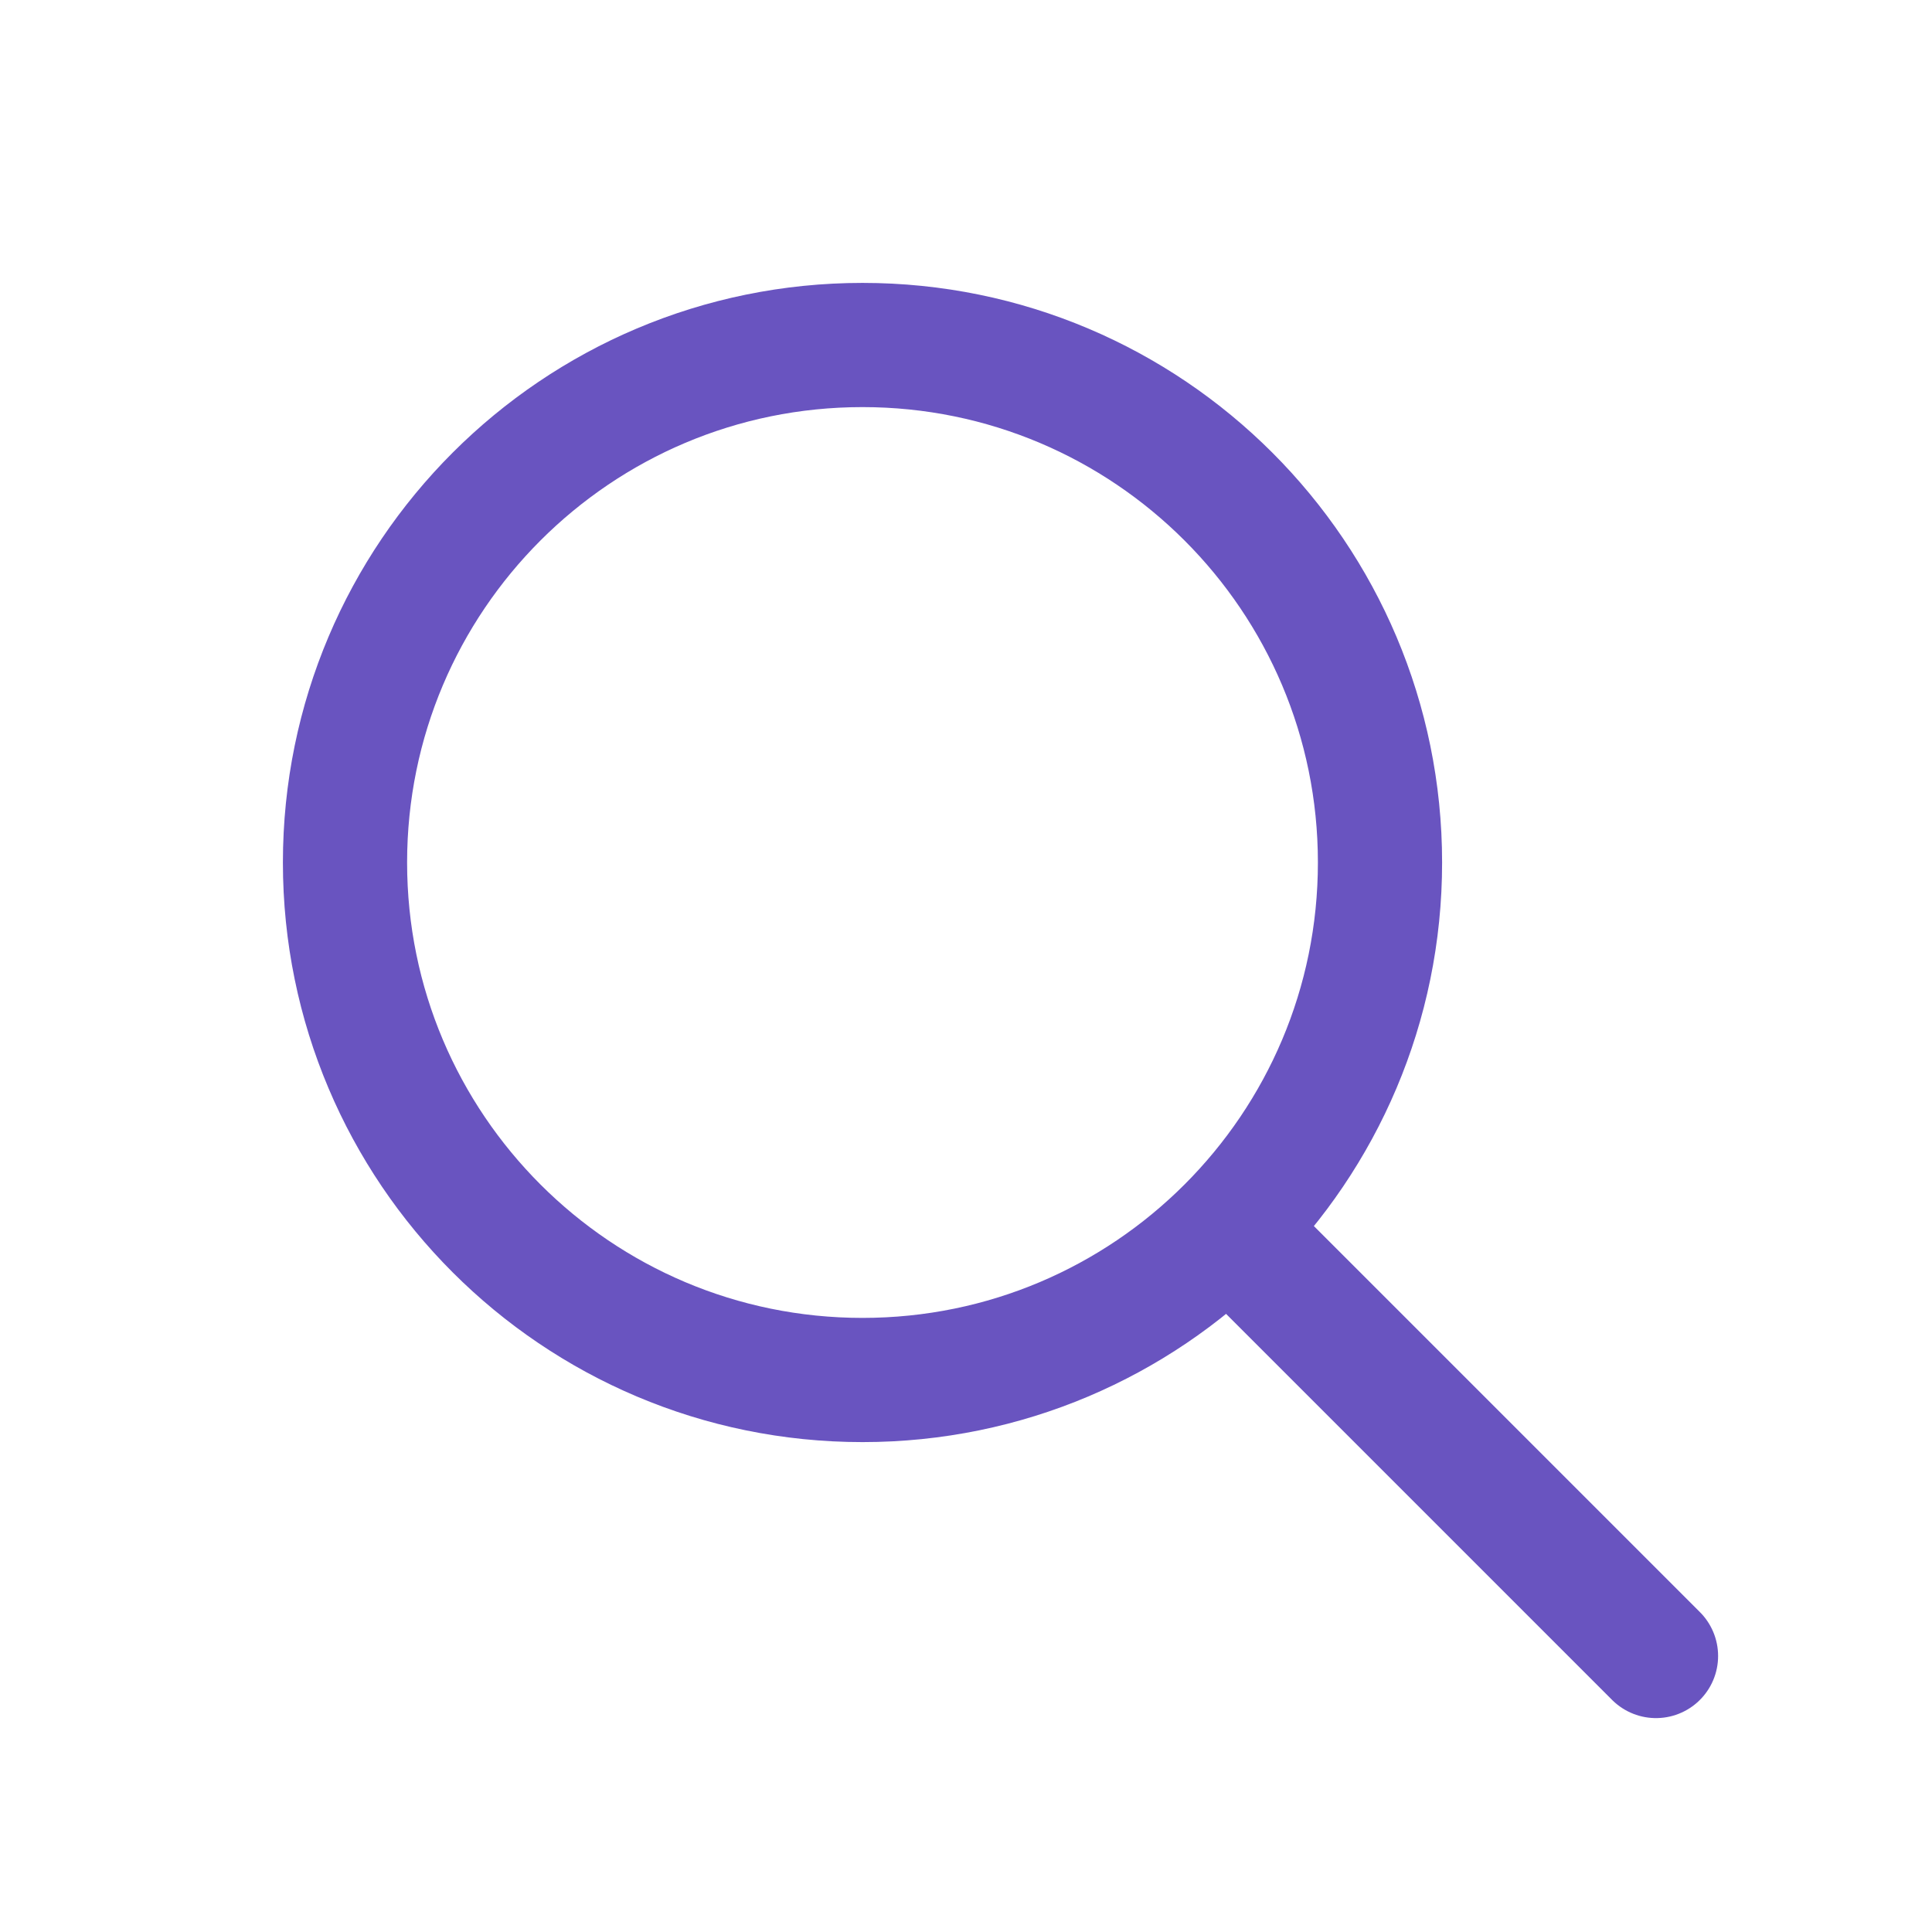
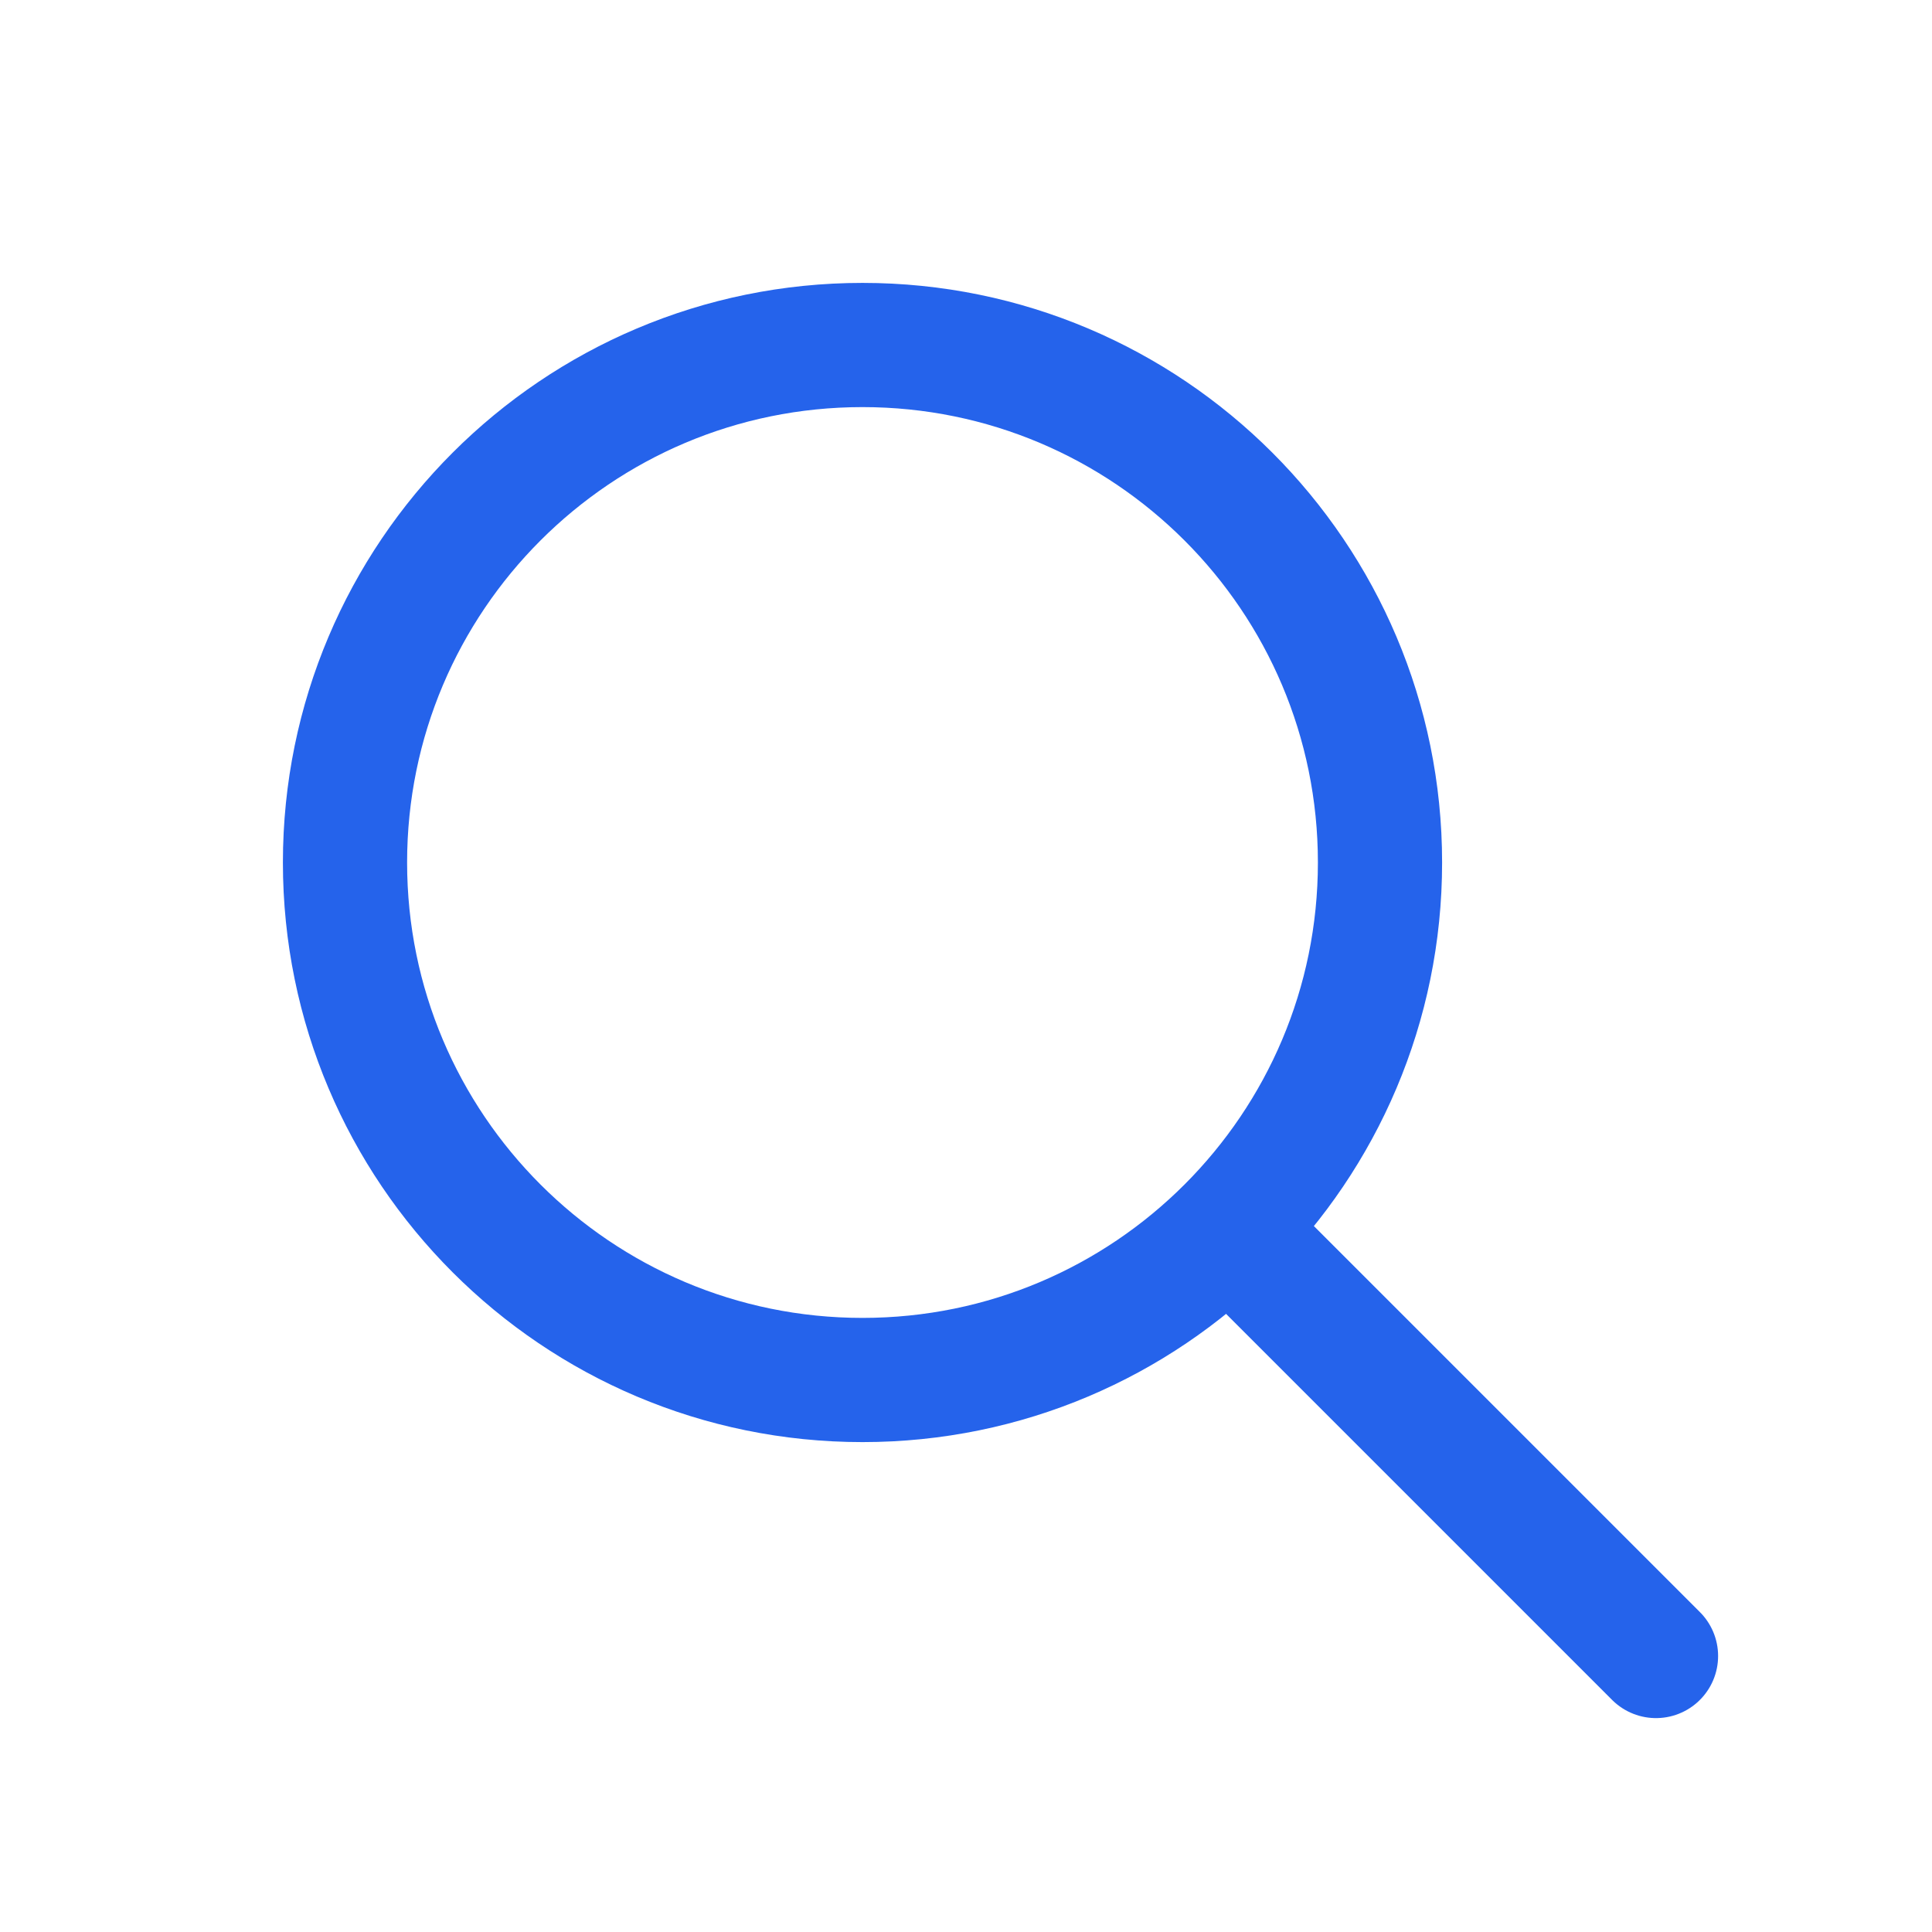
- <svg xmlns="http://www.w3.org/2000/svg" viewBox="0 0 28 28" fill="none" stroke="#6954C0" stroke-width="1.8" stroke-linecap="round" stroke-linejoin="round" aria-hidden="true">
+ <svg xmlns="http://www.w3.org/2000/svg" viewBox="0 0 28 28" fill="none" stroke="#2563EB" stroke-width="1.8" stroke-linecap="round" stroke-linejoin="round" aria-hidden="true">
  <circle cx="12.5" cy="12.5" r="7.5" />
  <path d="m18 18 6 6" />
</svg>
